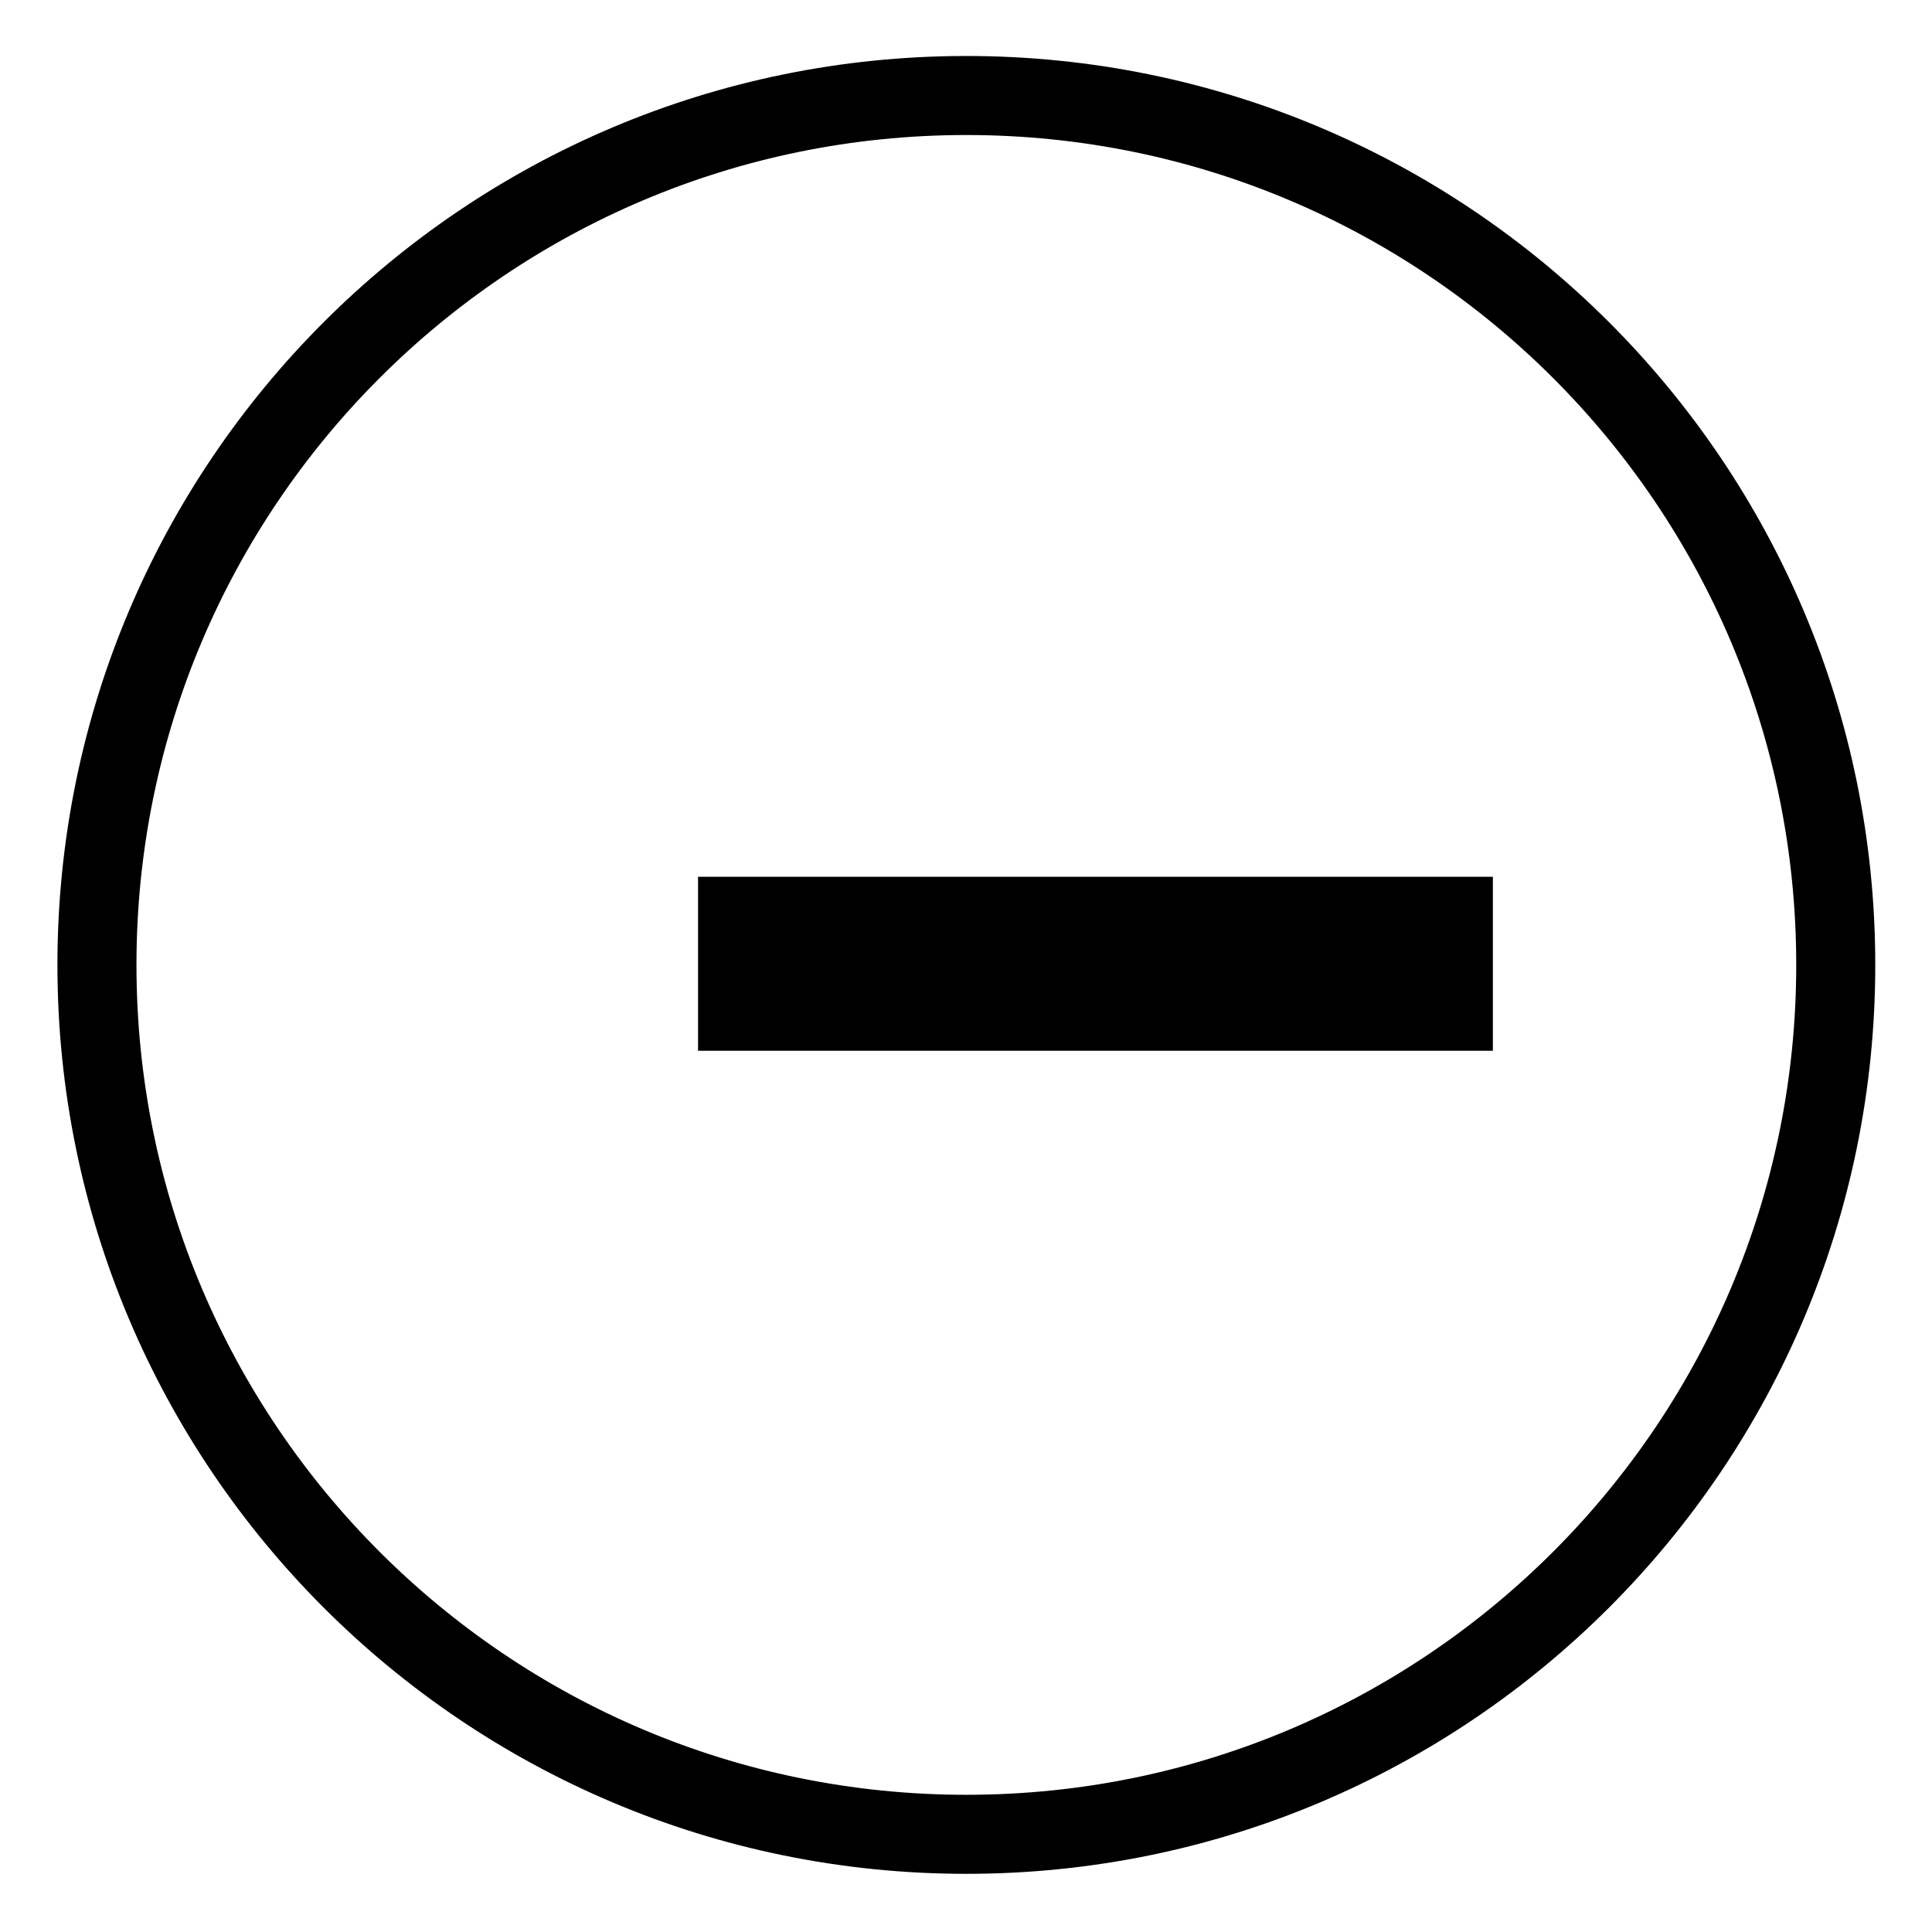
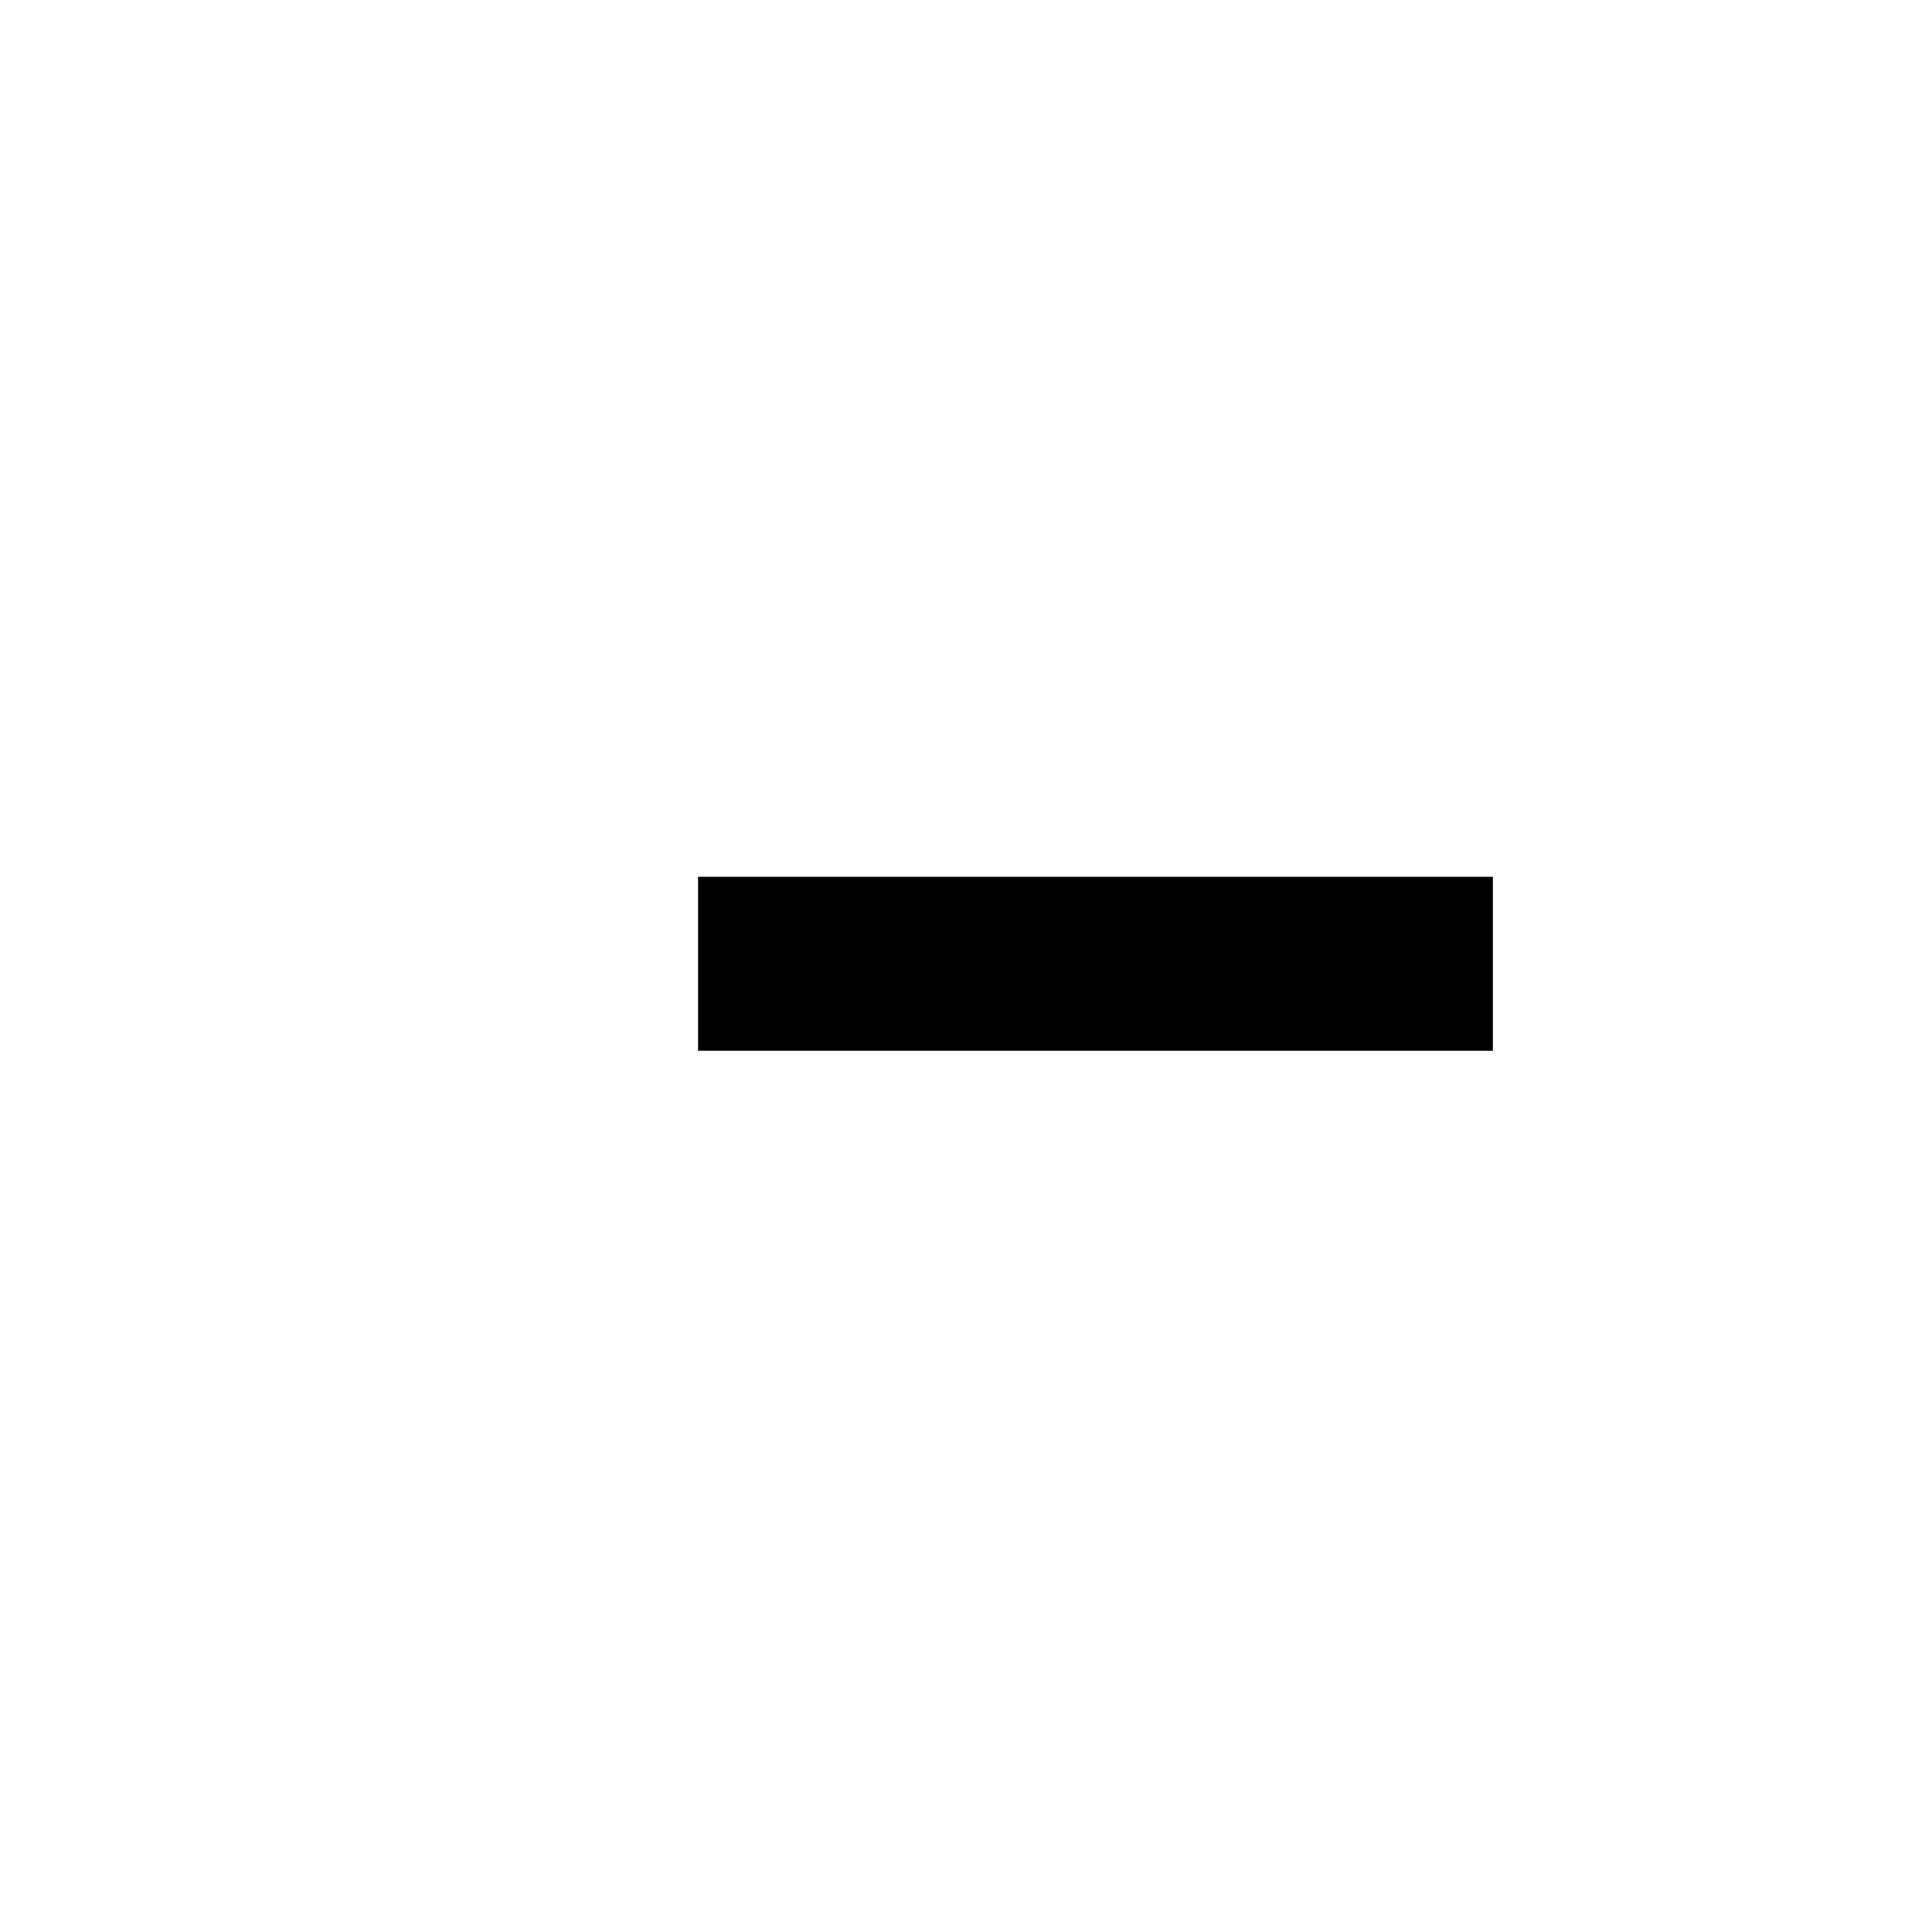
<svg xmlns="http://www.w3.org/2000/svg" xmlns:ns1="https://boxy-svg.com" viewBox="0 0 500 500" width="500px" height="500px">
  <defs>
    <ns1:export>
      <ns1:file format="svg" />
    </ns1:export>
  </defs>
  <g transform="matrix(0.681818, 0, 0, 0.681818, 44.80134, 77.4099)">
    <g transform="matrix(-0.734421, -0.844907, -0.862376, 0.749605, 111.0573, 68.1077)" style="transform-origin: 155.067px 204.337px;">
      <path d="M 213.077 25.839 L 194.099 301.173 L 271.806 306.315 L 285.546 106.97 L 213.597 25.873 L 213.077 25.839 Z" style="" />
      <path d="M -5.395 211.885 L 275.536 231.809 L 269.914 307.916 L 66.516 293.491 L -5.433 212.394 L -5.395 211.885 Z" style="transform-box: fill-box; transform-origin: 50% 50%;" />
    </g>
    <rect x="199.249" y="219.267" width="301.703" height="66.038" style="" />
-     <ellipse style="fill: none; stroke: rgb(0, 0, 0); stroke-width: 30px;" cx="301.09" cy="252.717" rx="330" ry="330" />
  </g>
</svg>
